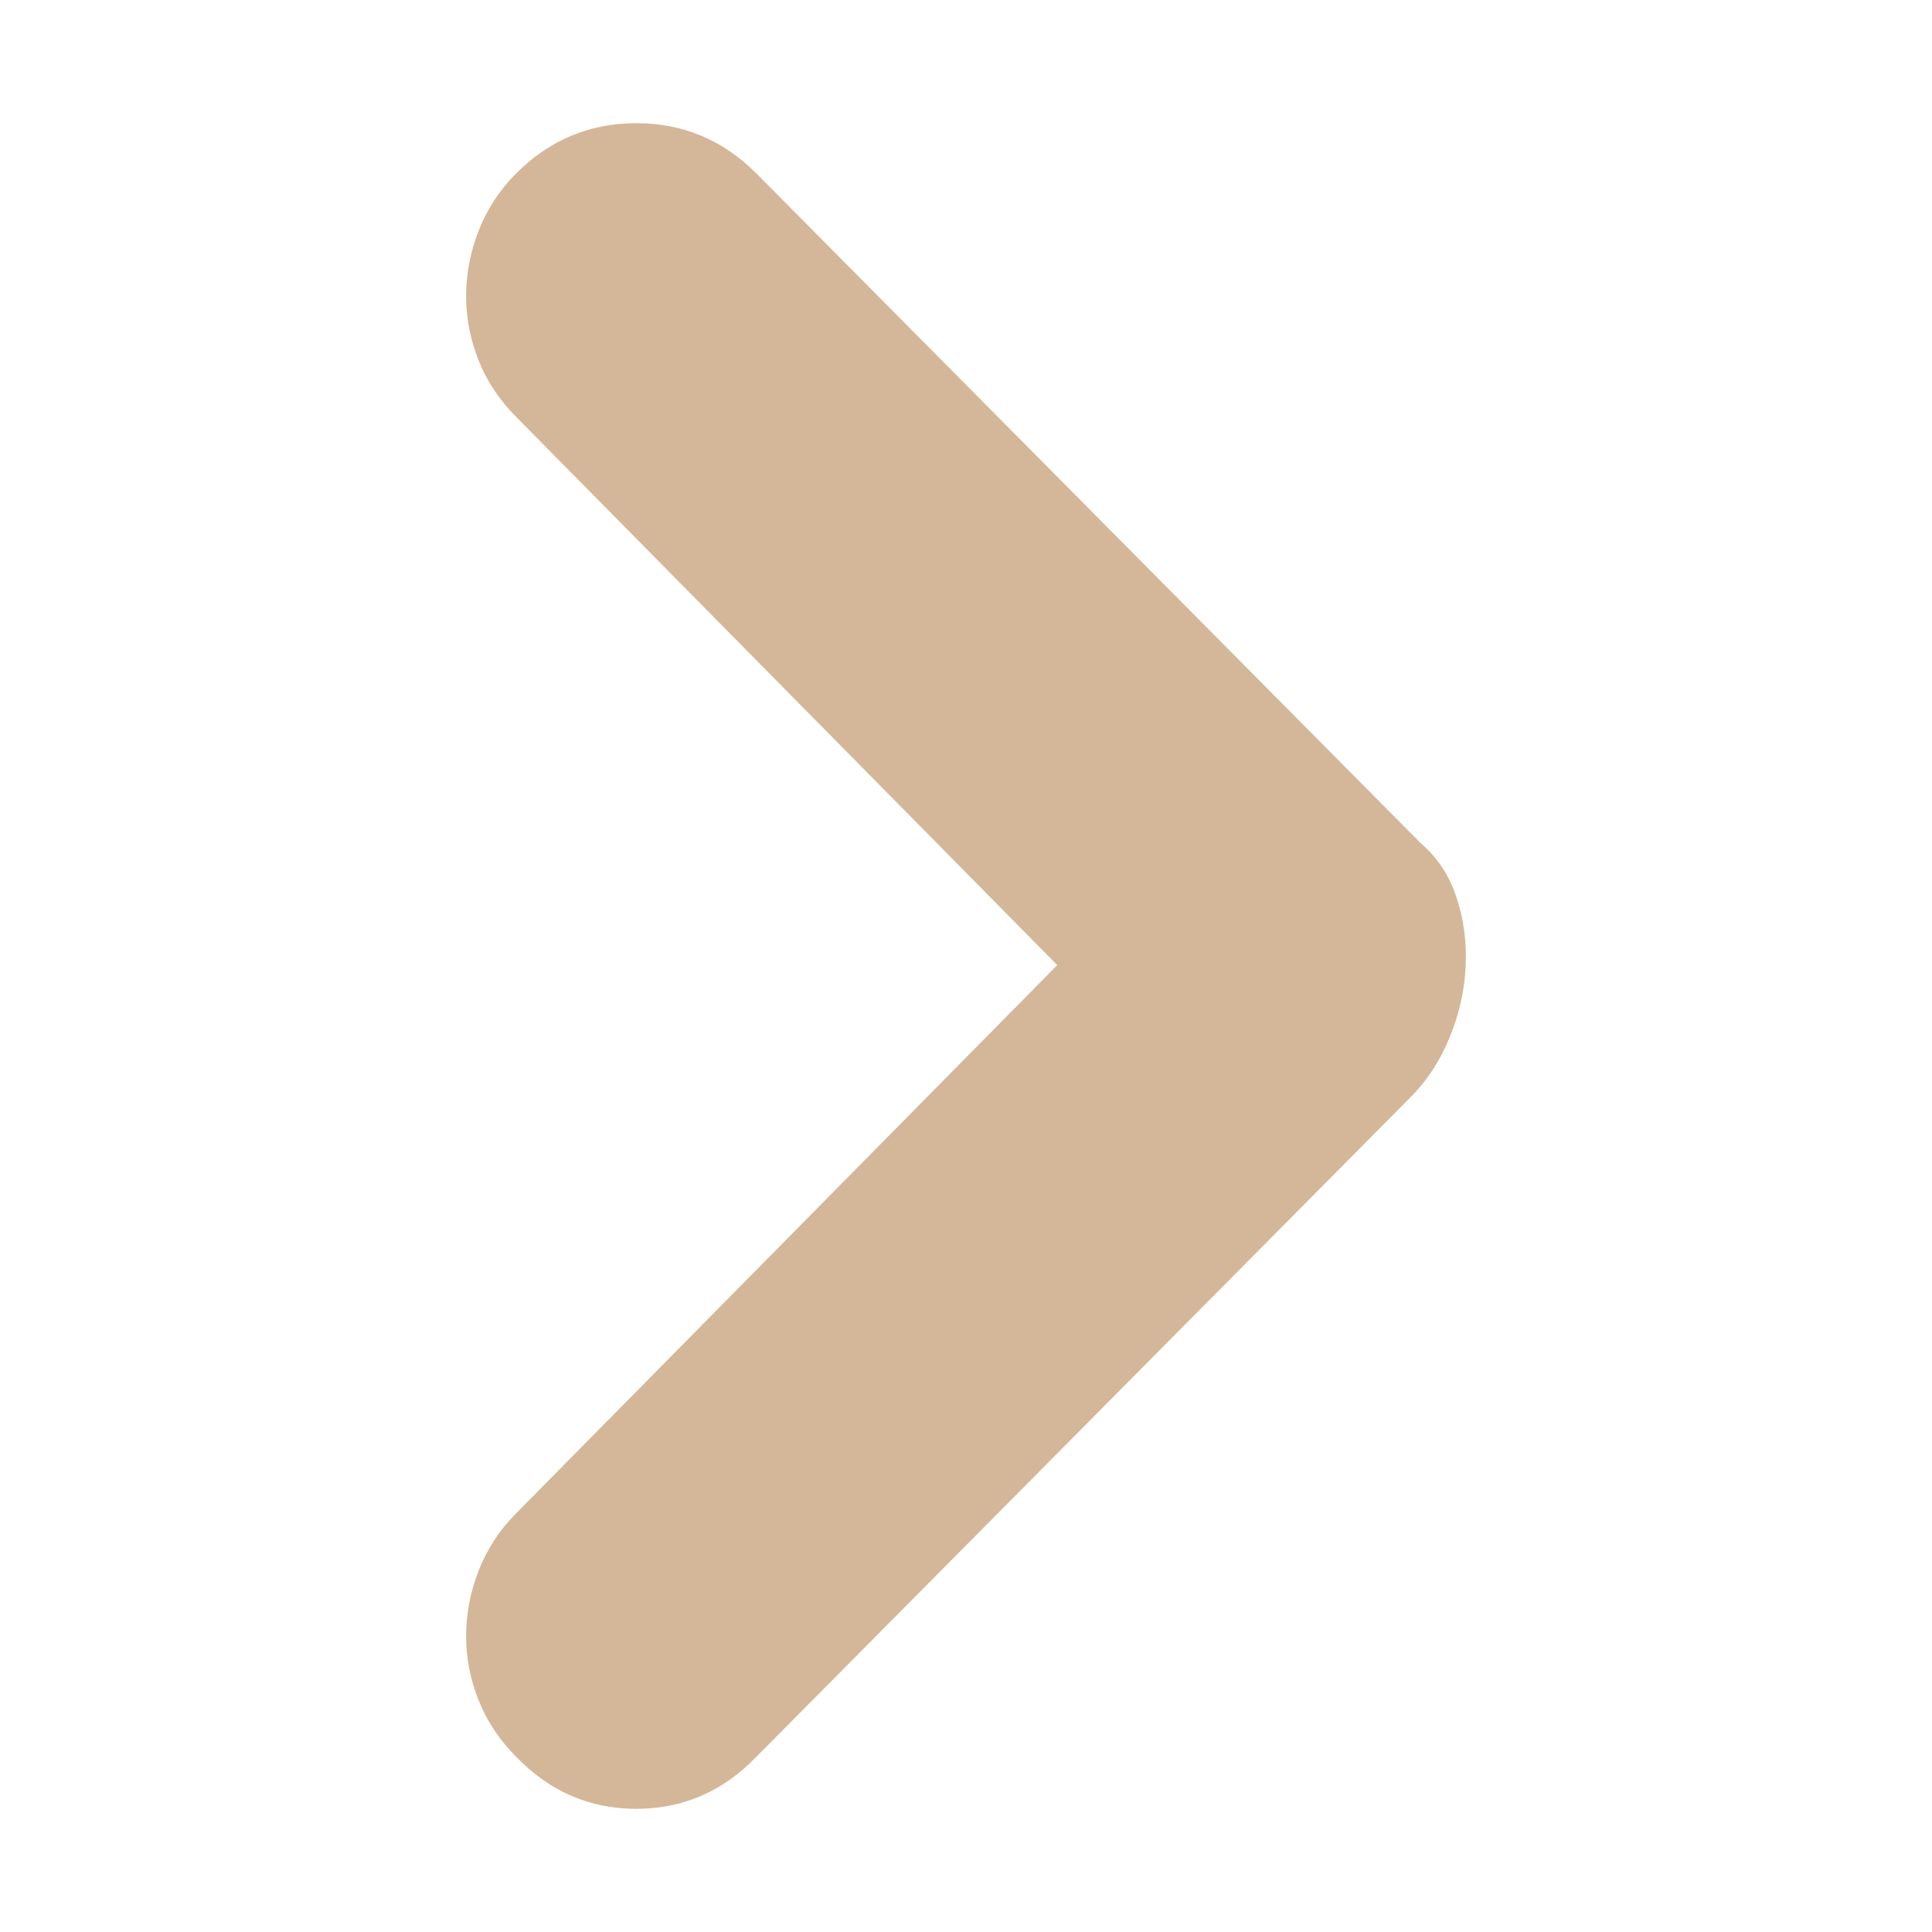
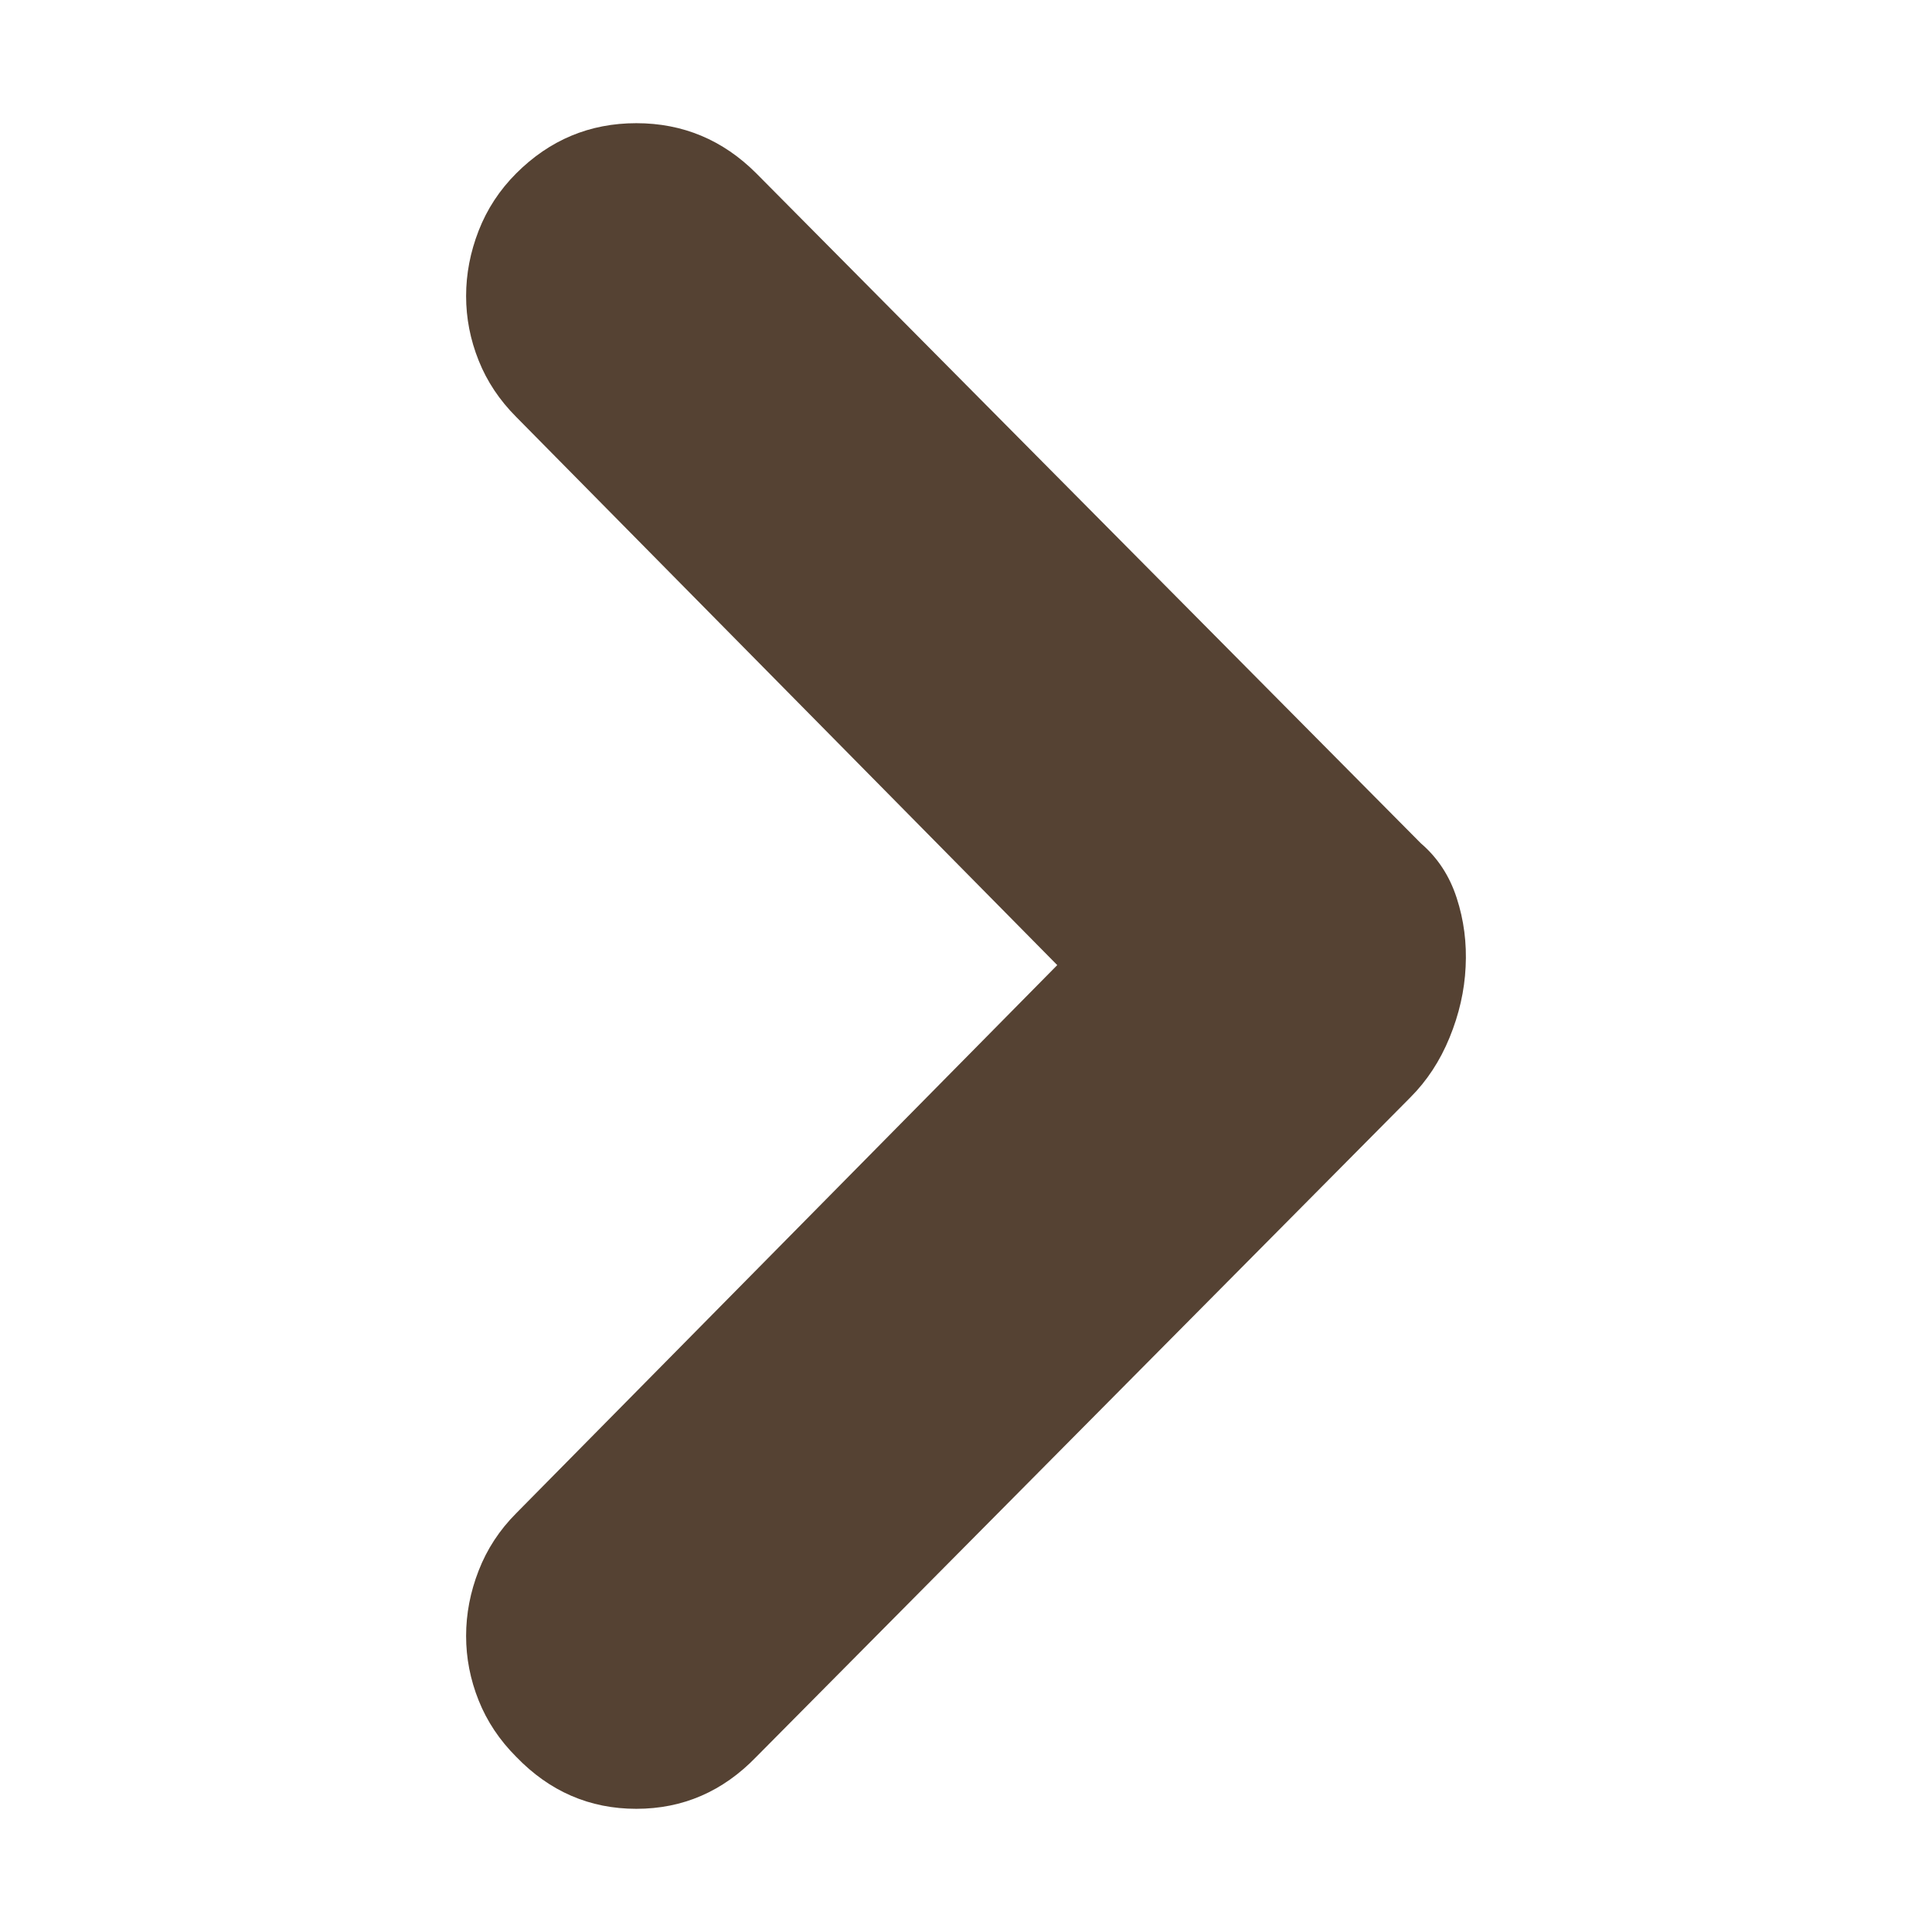
- <svg xmlns="http://www.w3.org/2000/svg" t="1703058790319" class="icon" viewBox="0 0 1024 1024" version="1.1" p-id="4564" width="50" height="50">
-   <path d="M273.617 221.002 273.617 221.002c-8.849-8.862-15.504-18.833-19.918-29.913-4.437-11.067-6.656-22.472-6.656-34.175 0-11.716 2.219-23.27 6.656-34.662s11.068-21.512 19.918-30.375c17.749-17.724 38.938-26.585 63.641-26.585 24.653 0 45.892 8.862 63.591 26.585l352.232 355.086c8.874 7.603 15.205 17.25 18.996 28.967 3.814 11.705 5.385 23.894 4.736 36.544-0.598 12.663-3.465 25.153-8.525 37.492-5.06 12.365-12.015 22.96-20.89 31.808L400.85 931.164c-17.724 18.371-38.938 27.545-63.591 27.545-24.705 0-45.893-9.174-63.641-27.545-8.849-8.85-15.504-18.822-19.918-29.889-4.437-11.068-6.656-22.486-6.656-34.176 0-11.716 2.219-23.282 6.656-34.649 4.414-11.392 11.068-21.538 19.918-30.413l286.747-290.512L273.617 221.002 273.617 221.002zM273.617 221.002" fill="#d4b799" p-id="4565" />
+ <svg xmlns="http://www.w3.org/2000/svg" t="1703060760371" class="icon" viewBox="0 0 1024 1024" version="1.1" p-id="4900" width="50" height="50">
+   <path d="M273.617 221.002 273.617 221.002c-8.849-8.862-15.504-18.833-19.918-29.913-4.437-11.067-6.656-22.472-6.656-34.175 0-11.716 2.219-23.27 6.656-34.662s11.068-21.512 19.918-30.375c17.749-17.724 38.938-26.585 63.641-26.585 24.653 0 45.892 8.862 63.591 26.585l352.232 355.086c8.874 7.603 15.205 17.25 18.996 28.967 3.814 11.705 5.385 23.894 4.736 36.544-0.598 12.663-3.465 25.153-8.525 37.492-5.06 12.365-12.015 22.96-20.89 31.808L400.85 931.164c-17.724 18.371-38.938 27.545-63.591 27.545-24.705 0-45.893-9.174-63.641-27.545-8.849-8.85-15.504-18.822-19.918-29.889-4.437-11.068-6.656-22.486-6.656-34.176 0-11.716 2.219-23.282 6.656-34.649 4.414-11.392 11.068-21.538 19.918-30.413l286.747-290.512L273.617 221.002 273.617 221.002zM273.617 221.002" fill="#554233" p-id="4901" />
</svg>
